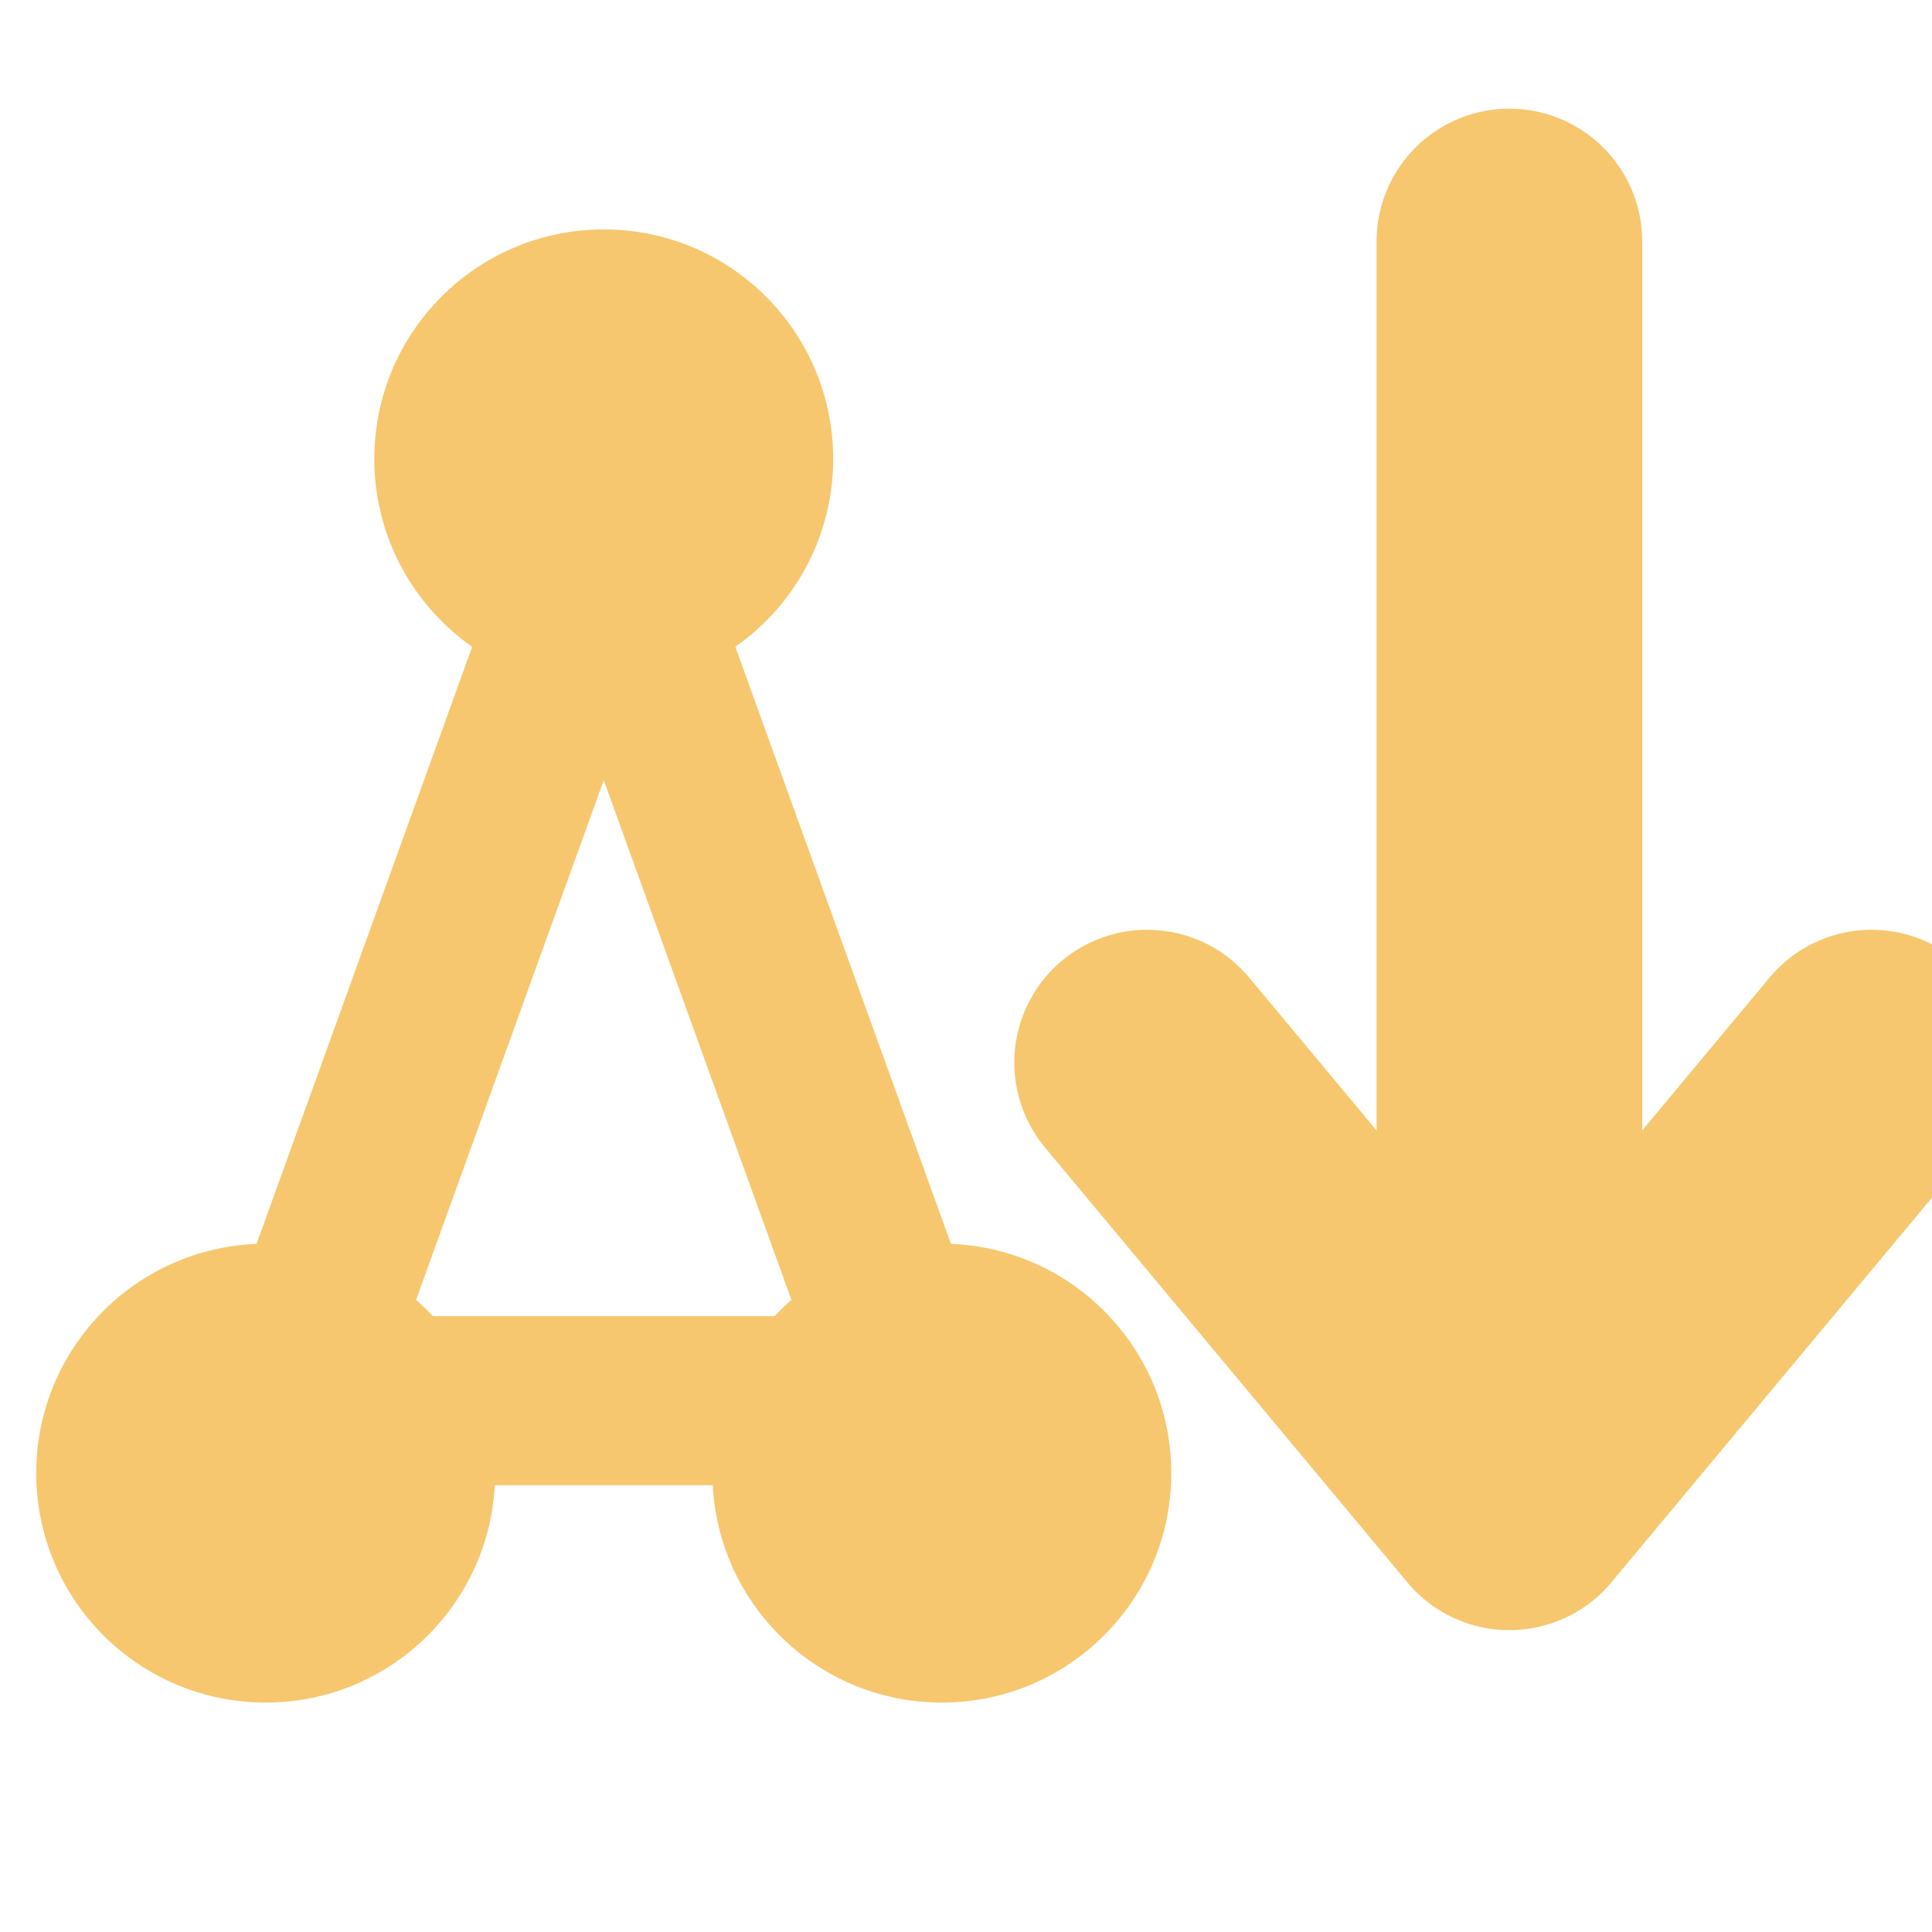
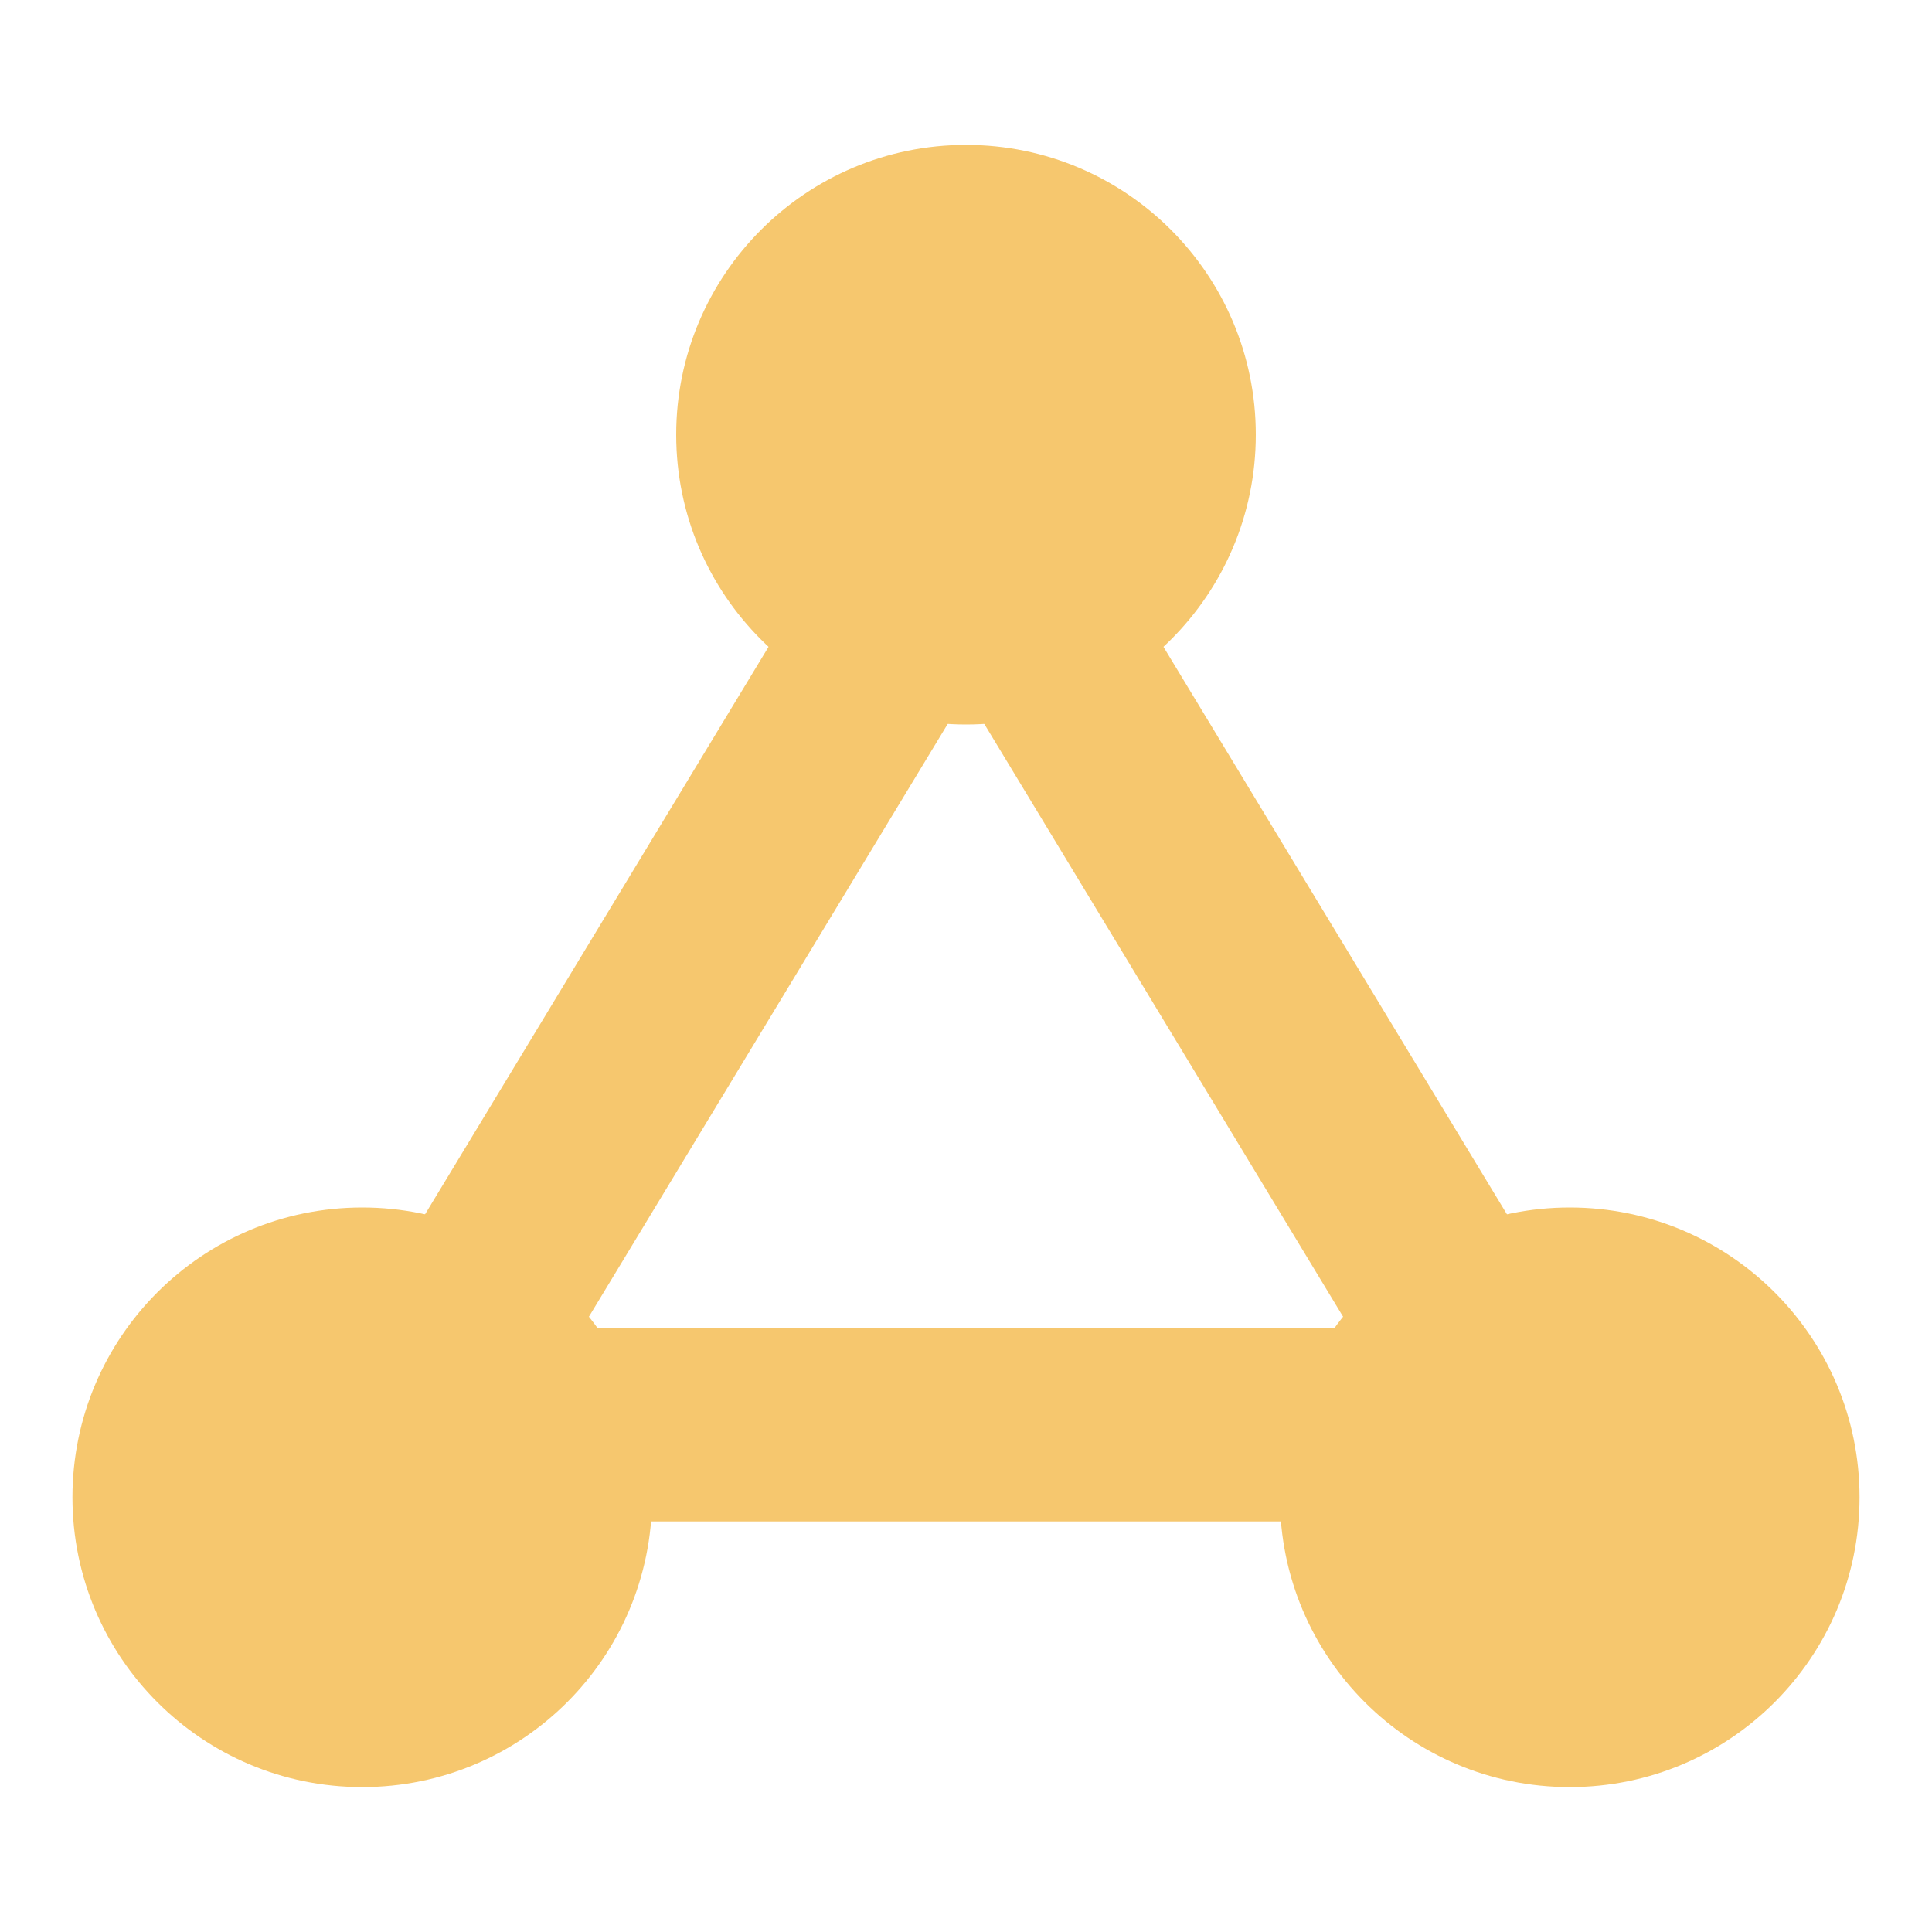
<svg xmlns="http://www.w3.org/2000/svg" width="16" height="16" viewBox="0 0 16 16">
-   <path d="M5 4.4L2.4 11.6M5 4.4l2.6 7.2M2.4 11.6h5.2" fill="none" stroke="#f6c76e" stroke-width="1.4" stroke-linecap="round" stroke-linejoin="round" />
-   <circle cx="5" cy="3.8" r="1.9" fill="#f6c76e" />
-   <circle cx="2.2" cy="12.2" r="1.9" fill="#f6c76e" />
-   <circle cx="7.8" cy="12.2" r="1.9" fill="#f6c76e" />
-   <path d="M12.5 2v10M9.5 8.8l3 3.6 3-3.6" fill="none" stroke="#f6c76e" stroke-width="2.2" stroke-linecap="round" stroke-linejoin="round" />
+   <path d="M8 4.2L3.4 11.8M8 4.2l4.6 7.6M3.4 11.8h9.2" fill="none" stroke="#f6c76e" stroke-width="1.6" stroke-linecap="round" stroke-linejoin="round" />
+   <circle cx="8" cy="3.6" r="2.4" fill="#f6c76e" />
+   <circle cx="3" cy="12.4" r="2.4" fill="#f6c76e" />
+   <circle cx="13" cy="12.4" r="2.4" fill="#f6c76e" />
</svg>
